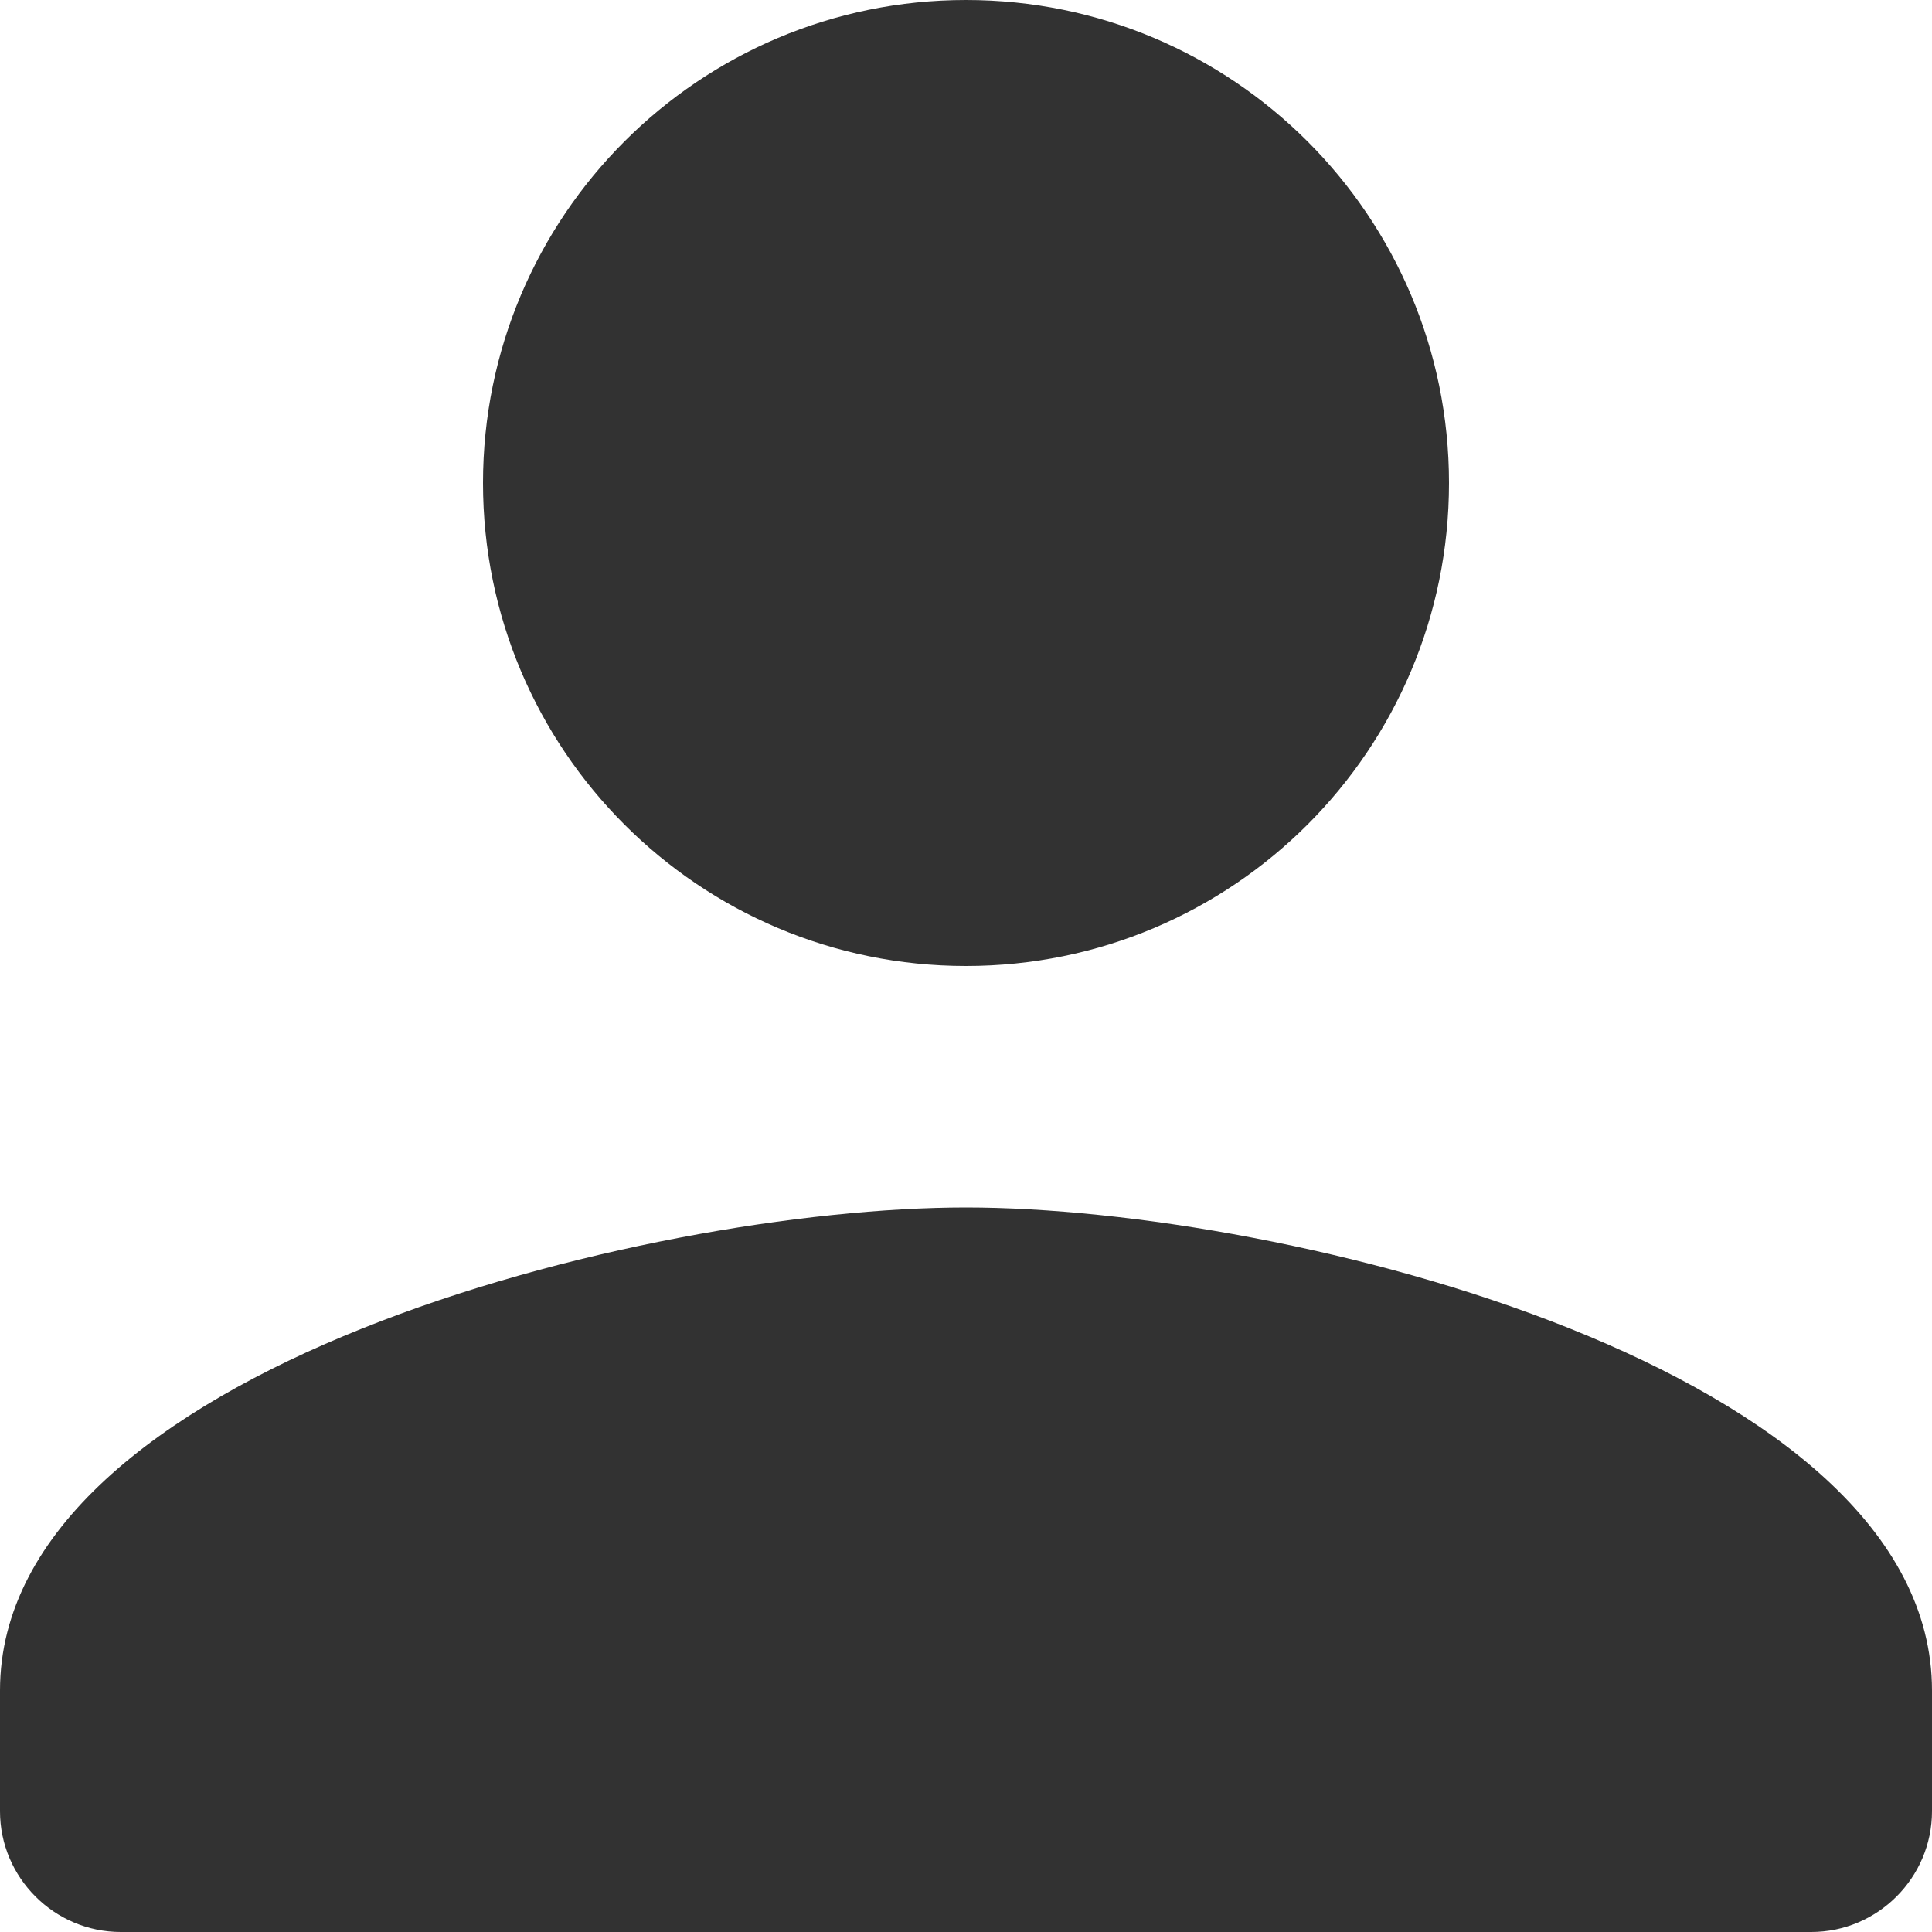
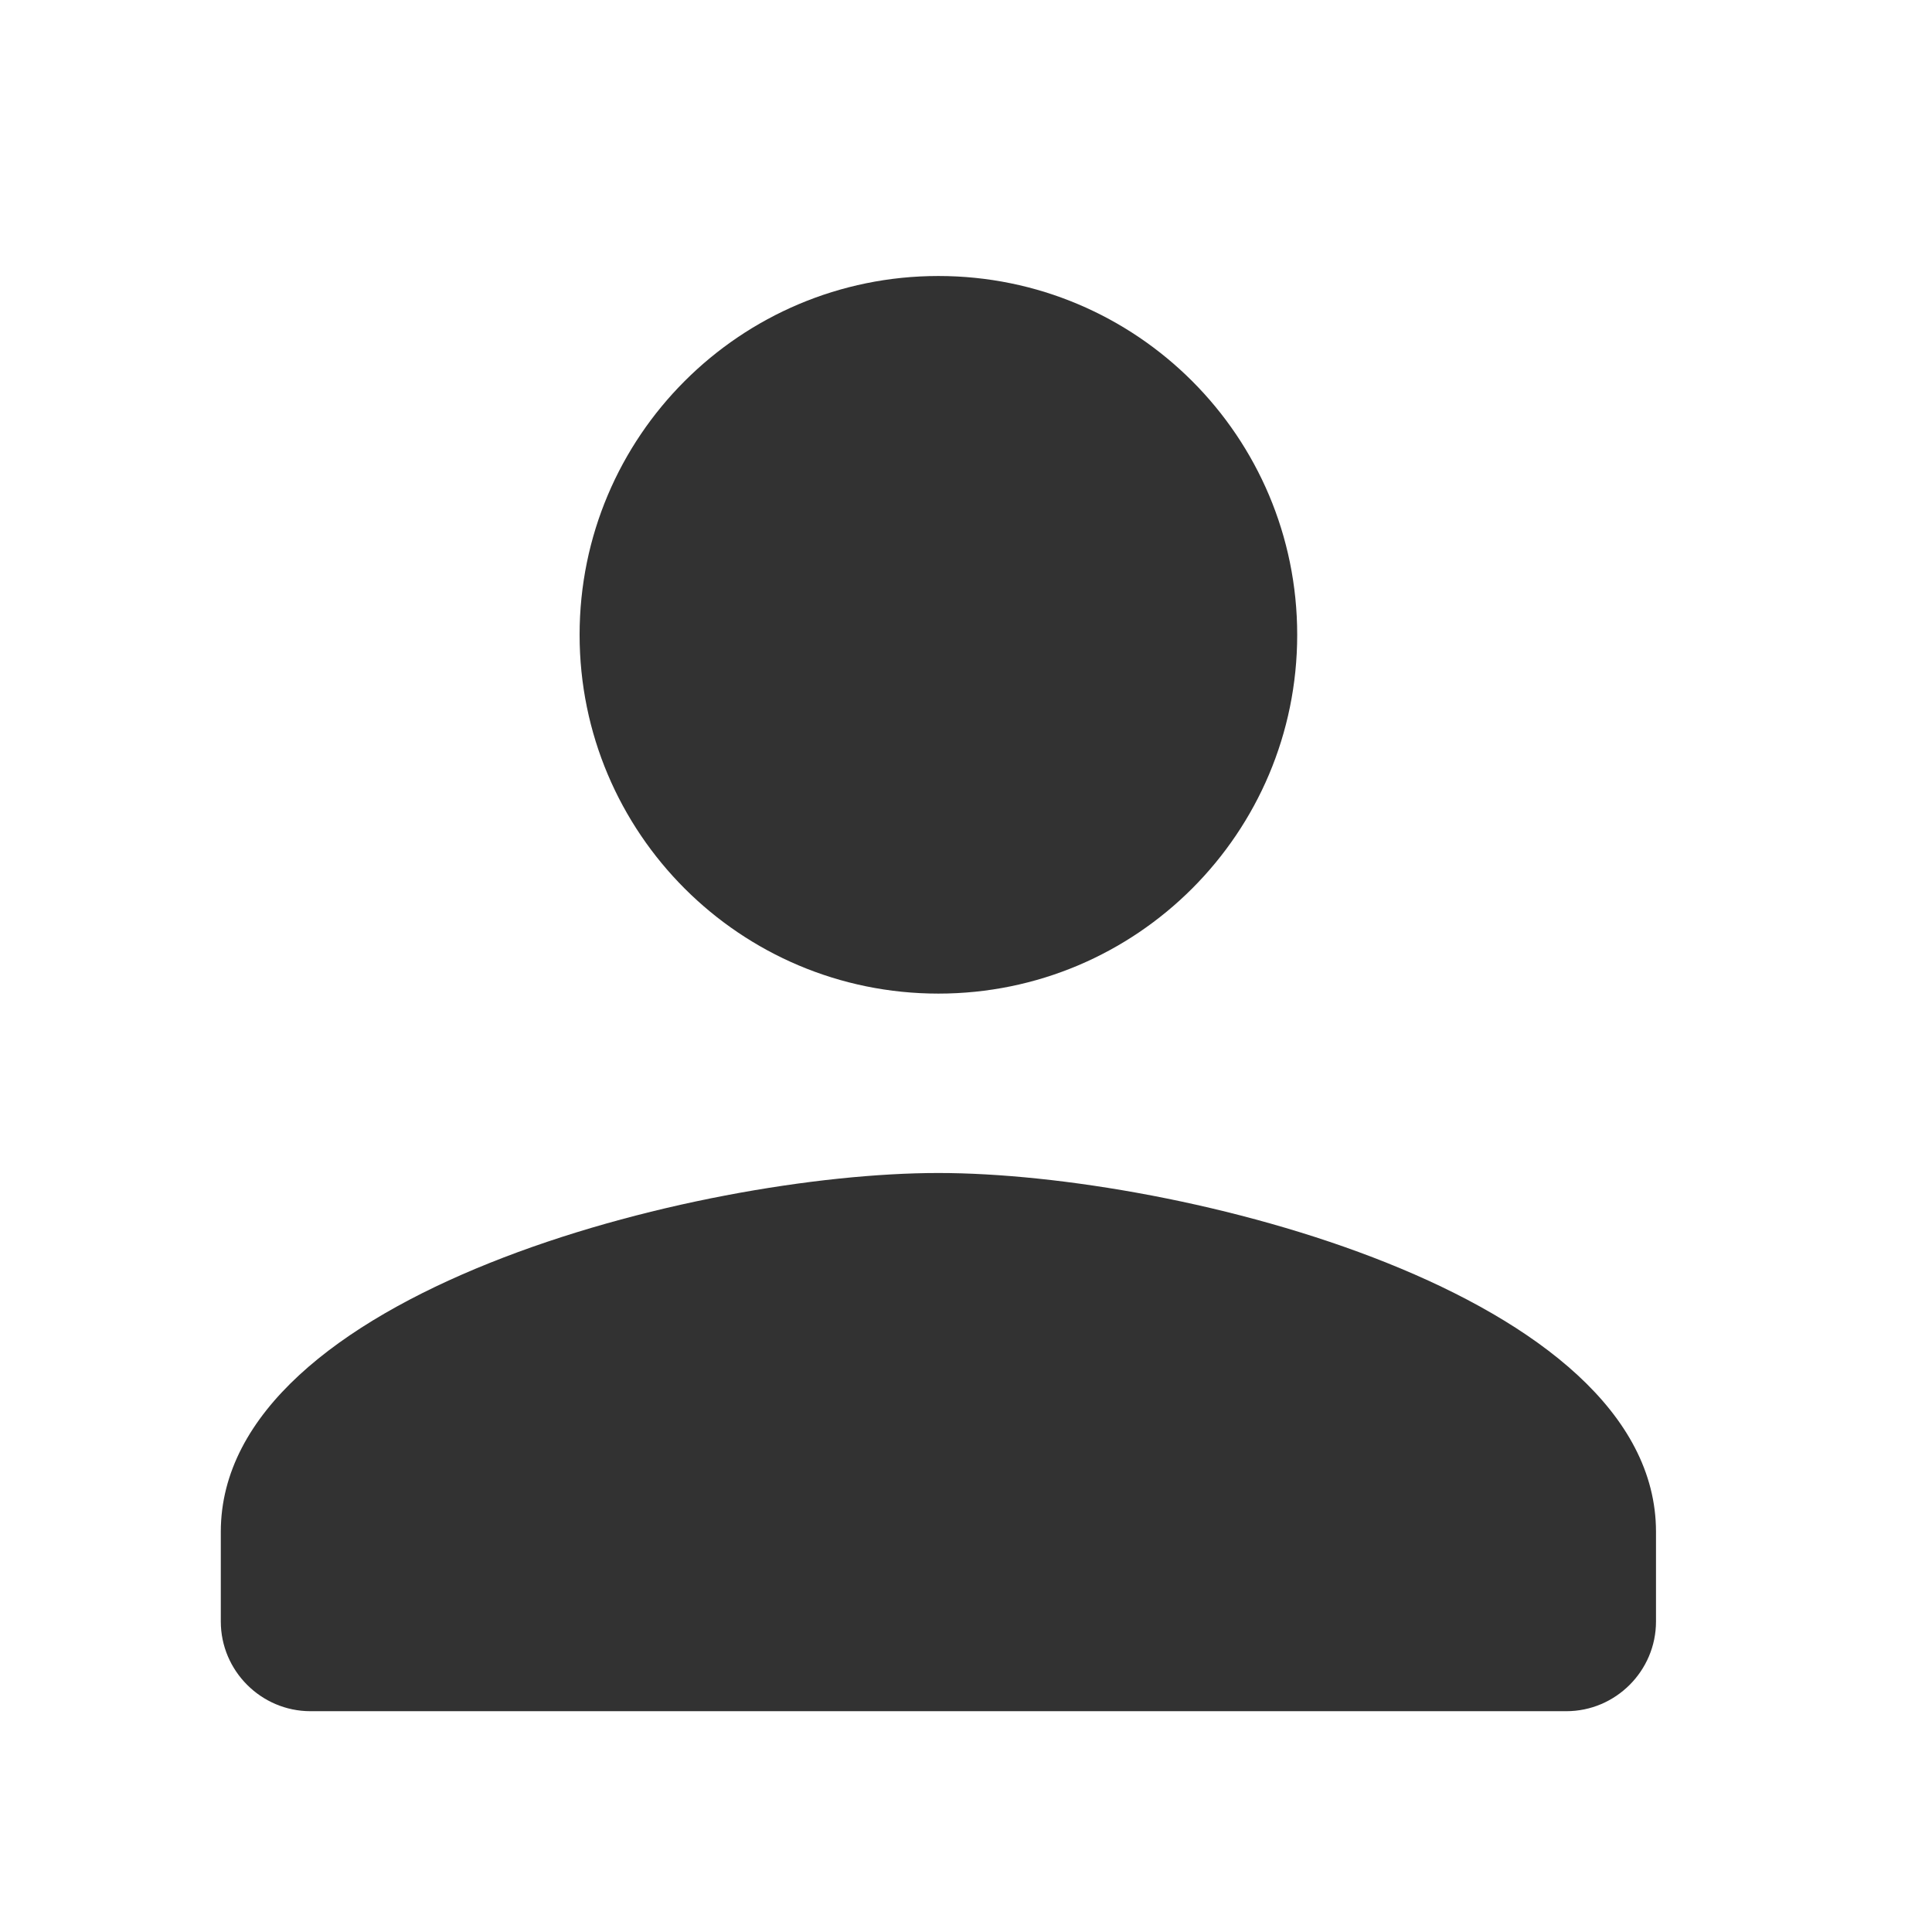
- <svg xmlns="http://www.w3.org/2000/svg" width="26" height="26" viewBox="0 0 26 26" fill="none">
-   <path d="M13 13C16.591 13 19.5 10.091 19.5 6.5C19.5 2.909 16.591 0 13 0C9.409 0 6.5 2.909 6.5 6.5C6.5 10.091 9.409 13 13 13ZM13 16.25C8.661 16.25 0 18.427 0 22.75V24.375C0 25.269 0.731 26 1.625 26H24.375C25.269 26 26 25.269 26 24.375V22.75C26 18.427 17.339 16.25 13 16.25Z" fill="#323232" />
+ <svg xmlns="http://www.w3.org/2000/svg" width="35" height="35" viewBox="0 0 35 35" fill="none">
+   <path d="M17 18C20.591 18 23.5 15.091 23.5 11.5C23.5 7.909 20.591 5 17 5C13.409 5 10.5 7.909 10.5 11.5C10.5 15.091 13.409 18 17 18ZM17 21.25C12.661 21.25 4 23.427 4 27.75V29.375C4 30.269 4.731 31 5.625 31H28.375C29.269 31 30 30.269 30 29.375V27.75C30 23.427 21.339 21.25 17 21.25Z" fill="#323232" />
</svg>
